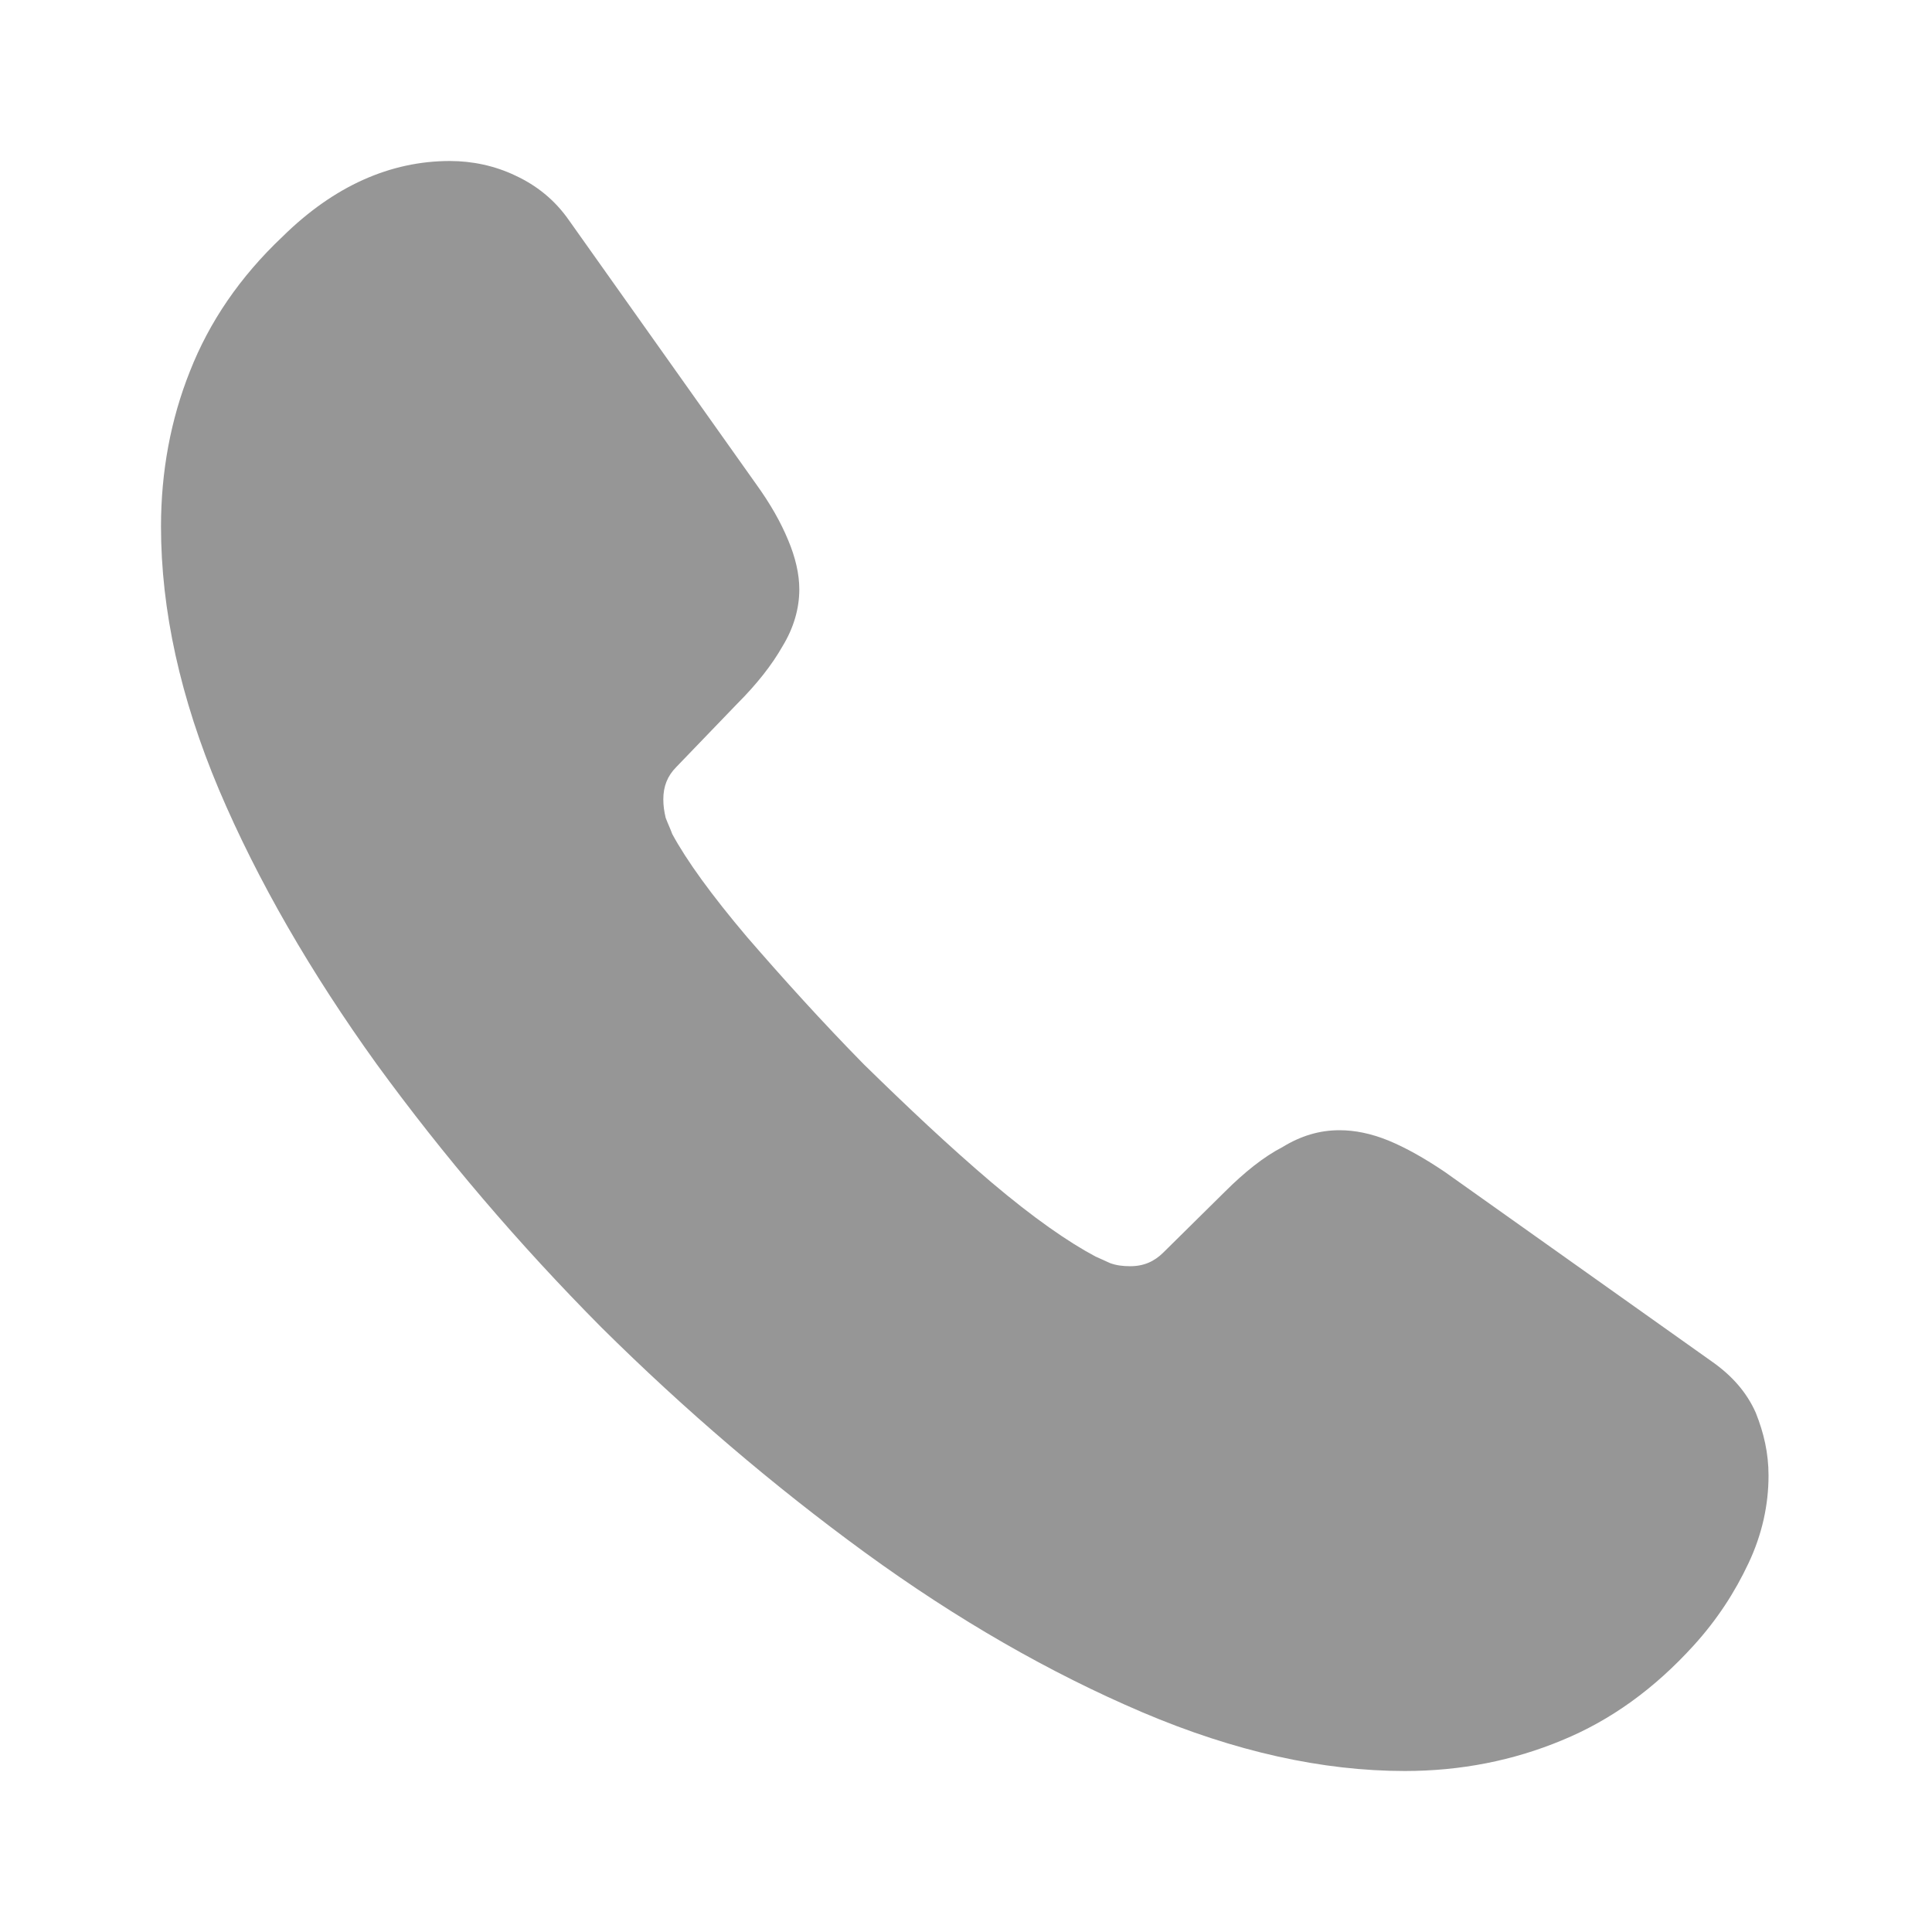
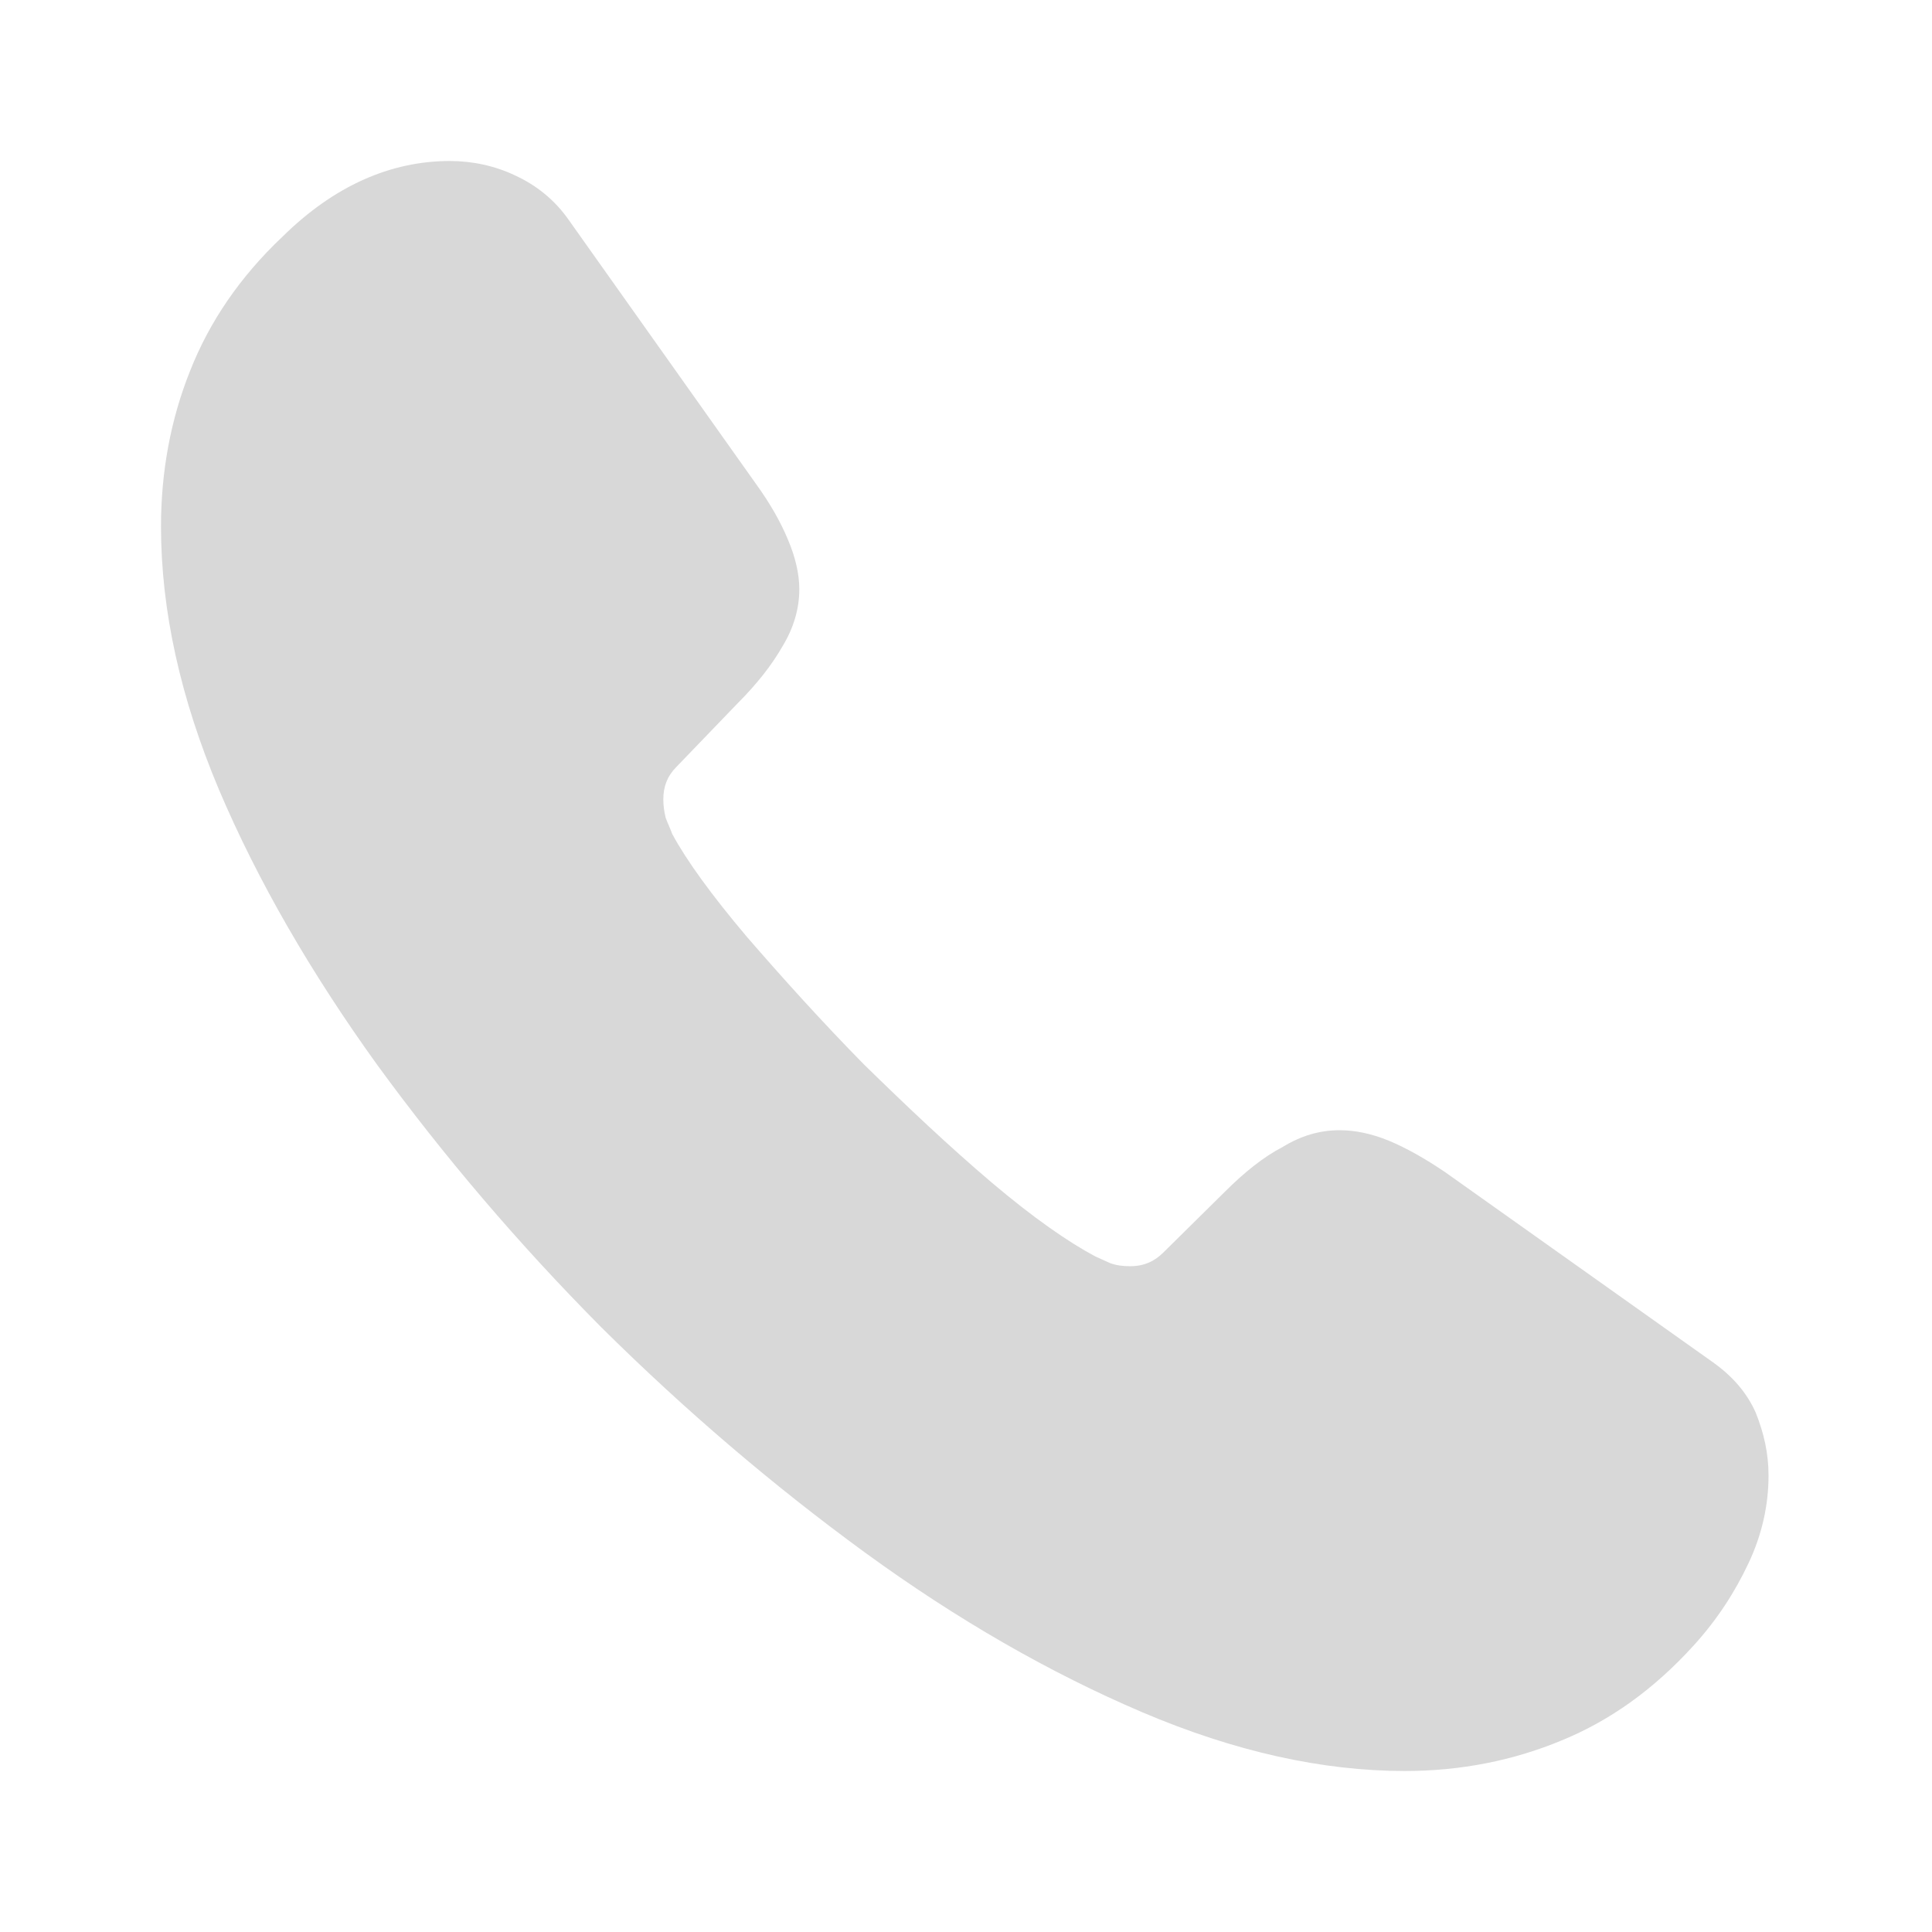
<svg xmlns="http://www.w3.org/2000/svg" width="18" height="18" viewBox="0 0 18 18" fill="none">
-   <path d="M16.477 13.748C16.477 14.018 16.418 14.295 16.29 14.565C16.163 14.835 15.998 15.09 15.78 15.33C15.412 15.735 15.008 16.027 14.55 16.215C14.1 16.402 13.613 16.5 13.088 16.5C12.322 16.5 11.505 16.32 10.643 15.953C9.78 15.585 8.918 15.09 8.062 14.467C7.2 13.838 6.383 13.14 5.603 12.367C4.83 11.588 4.133 10.77 3.51 9.915C2.895 9.06 2.4 8.205 2.04 7.357C1.68 6.503 1.5 5.685 1.5 4.905C1.5 4.395 1.59 3.908 1.77 3.458C1.95 3 2.235 2.58 2.632 2.205C3.112 1.732 3.638 1.5 4.192 1.5C4.402 1.5 4.612 1.545 4.8 1.635C4.995 1.725 5.168 1.86 5.303 2.055L7.043 4.508C7.178 4.695 7.275 4.867 7.343 5.032C7.41 5.19 7.447 5.348 7.447 5.49C7.447 5.67 7.395 5.85 7.29 6.022C7.192 6.195 7.05 6.375 6.87 6.555L6.3 7.147C6.218 7.23 6.18 7.327 6.18 7.447C6.18 7.508 6.188 7.56 6.202 7.62C6.225 7.68 6.247 7.725 6.263 7.77C6.397 8.018 6.63 8.34 6.96 8.73C7.298 9.12 7.657 9.518 8.047 9.915C8.453 10.312 8.842 10.68 9.24 11.018C9.63 11.348 9.953 11.572 10.207 11.707C10.245 11.723 10.29 11.745 10.342 11.768C10.402 11.79 10.463 11.797 10.53 11.797C10.658 11.797 10.755 11.752 10.838 11.67L11.408 11.107C11.595 10.92 11.775 10.777 11.947 10.688C12.12 10.582 12.293 10.53 12.48 10.53C12.623 10.53 12.773 10.56 12.938 10.627C13.102 10.695 13.275 10.793 13.463 10.92L15.945 12.682C16.14 12.818 16.275 12.975 16.358 13.162C16.433 13.35 16.477 13.537 16.477 13.748Z" fill="#969696" />
+   <path d="M16.477 13.748C16.477 14.018 16.418 14.295 16.29 14.565C16.163 14.835 15.998 15.09 15.78 15.33C15.412 15.735 15.008 16.027 14.55 16.215C14.1 16.402 13.613 16.5 13.088 16.5C12.322 16.5 11.505 16.32 10.643 15.953C9.78 15.585 8.918 15.09 8.062 14.467C7.2 13.838 6.383 13.14 5.603 12.367C4.83 11.588 4.133 10.77 3.51 9.915C2.895 9.06 2.4 8.205 2.04 7.357C1.68 6.503 1.5 5.685 1.5 4.905C1.5 4.395 1.59 3.908 1.77 3.458C1.95 3 2.235 2.58 2.632 2.205C3.112 1.732 3.638 1.5 4.192 1.5C4.402 1.5 4.612 1.545 4.8 1.635C4.995 1.725 5.168 1.86 5.303 2.055L7.043 4.508C7.178 4.695 7.275 4.867 7.343 5.032C7.41 5.19 7.447 5.348 7.447 5.49C7.447 5.67 7.395 5.85 7.29 6.022C7.192 6.195 7.05 6.375 6.87 6.555L6.3 7.147C6.218 7.23 6.18 7.327 6.18 7.447C6.18 7.508 6.188 7.56 6.202 7.62C6.225 7.68 6.247 7.725 6.263 7.77C6.397 8.018 6.63 8.34 6.96 8.73C7.298 9.12 7.657 9.518 8.047 9.915C8.453 10.312 8.842 10.68 9.24 11.018C9.63 11.348 9.953 11.572 10.207 11.707C10.245 11.723 10.29 11.745 10.342 11.768C10.402 11.79 10.463 11.797 10.53 11.797C10.658 11.797 10.755 11.752 10.838 11.67L11.408 11.107C11.595 10.92 11.775 10.777 11.947 10.688C12.12 10.582 12.293 10.53 12.48 10.53C12.623 10.53 12.773 10.56 12.938 10.627C13.102 10.695 13.275 10.793 13.463 10.92L15.945 12.682C16.14 12.818 16.275 12.975 16.358 13.162C16.433 13.35 16.477 13.537 16.477 13.748Z" fill="#D8D8D8" />
</svg>
